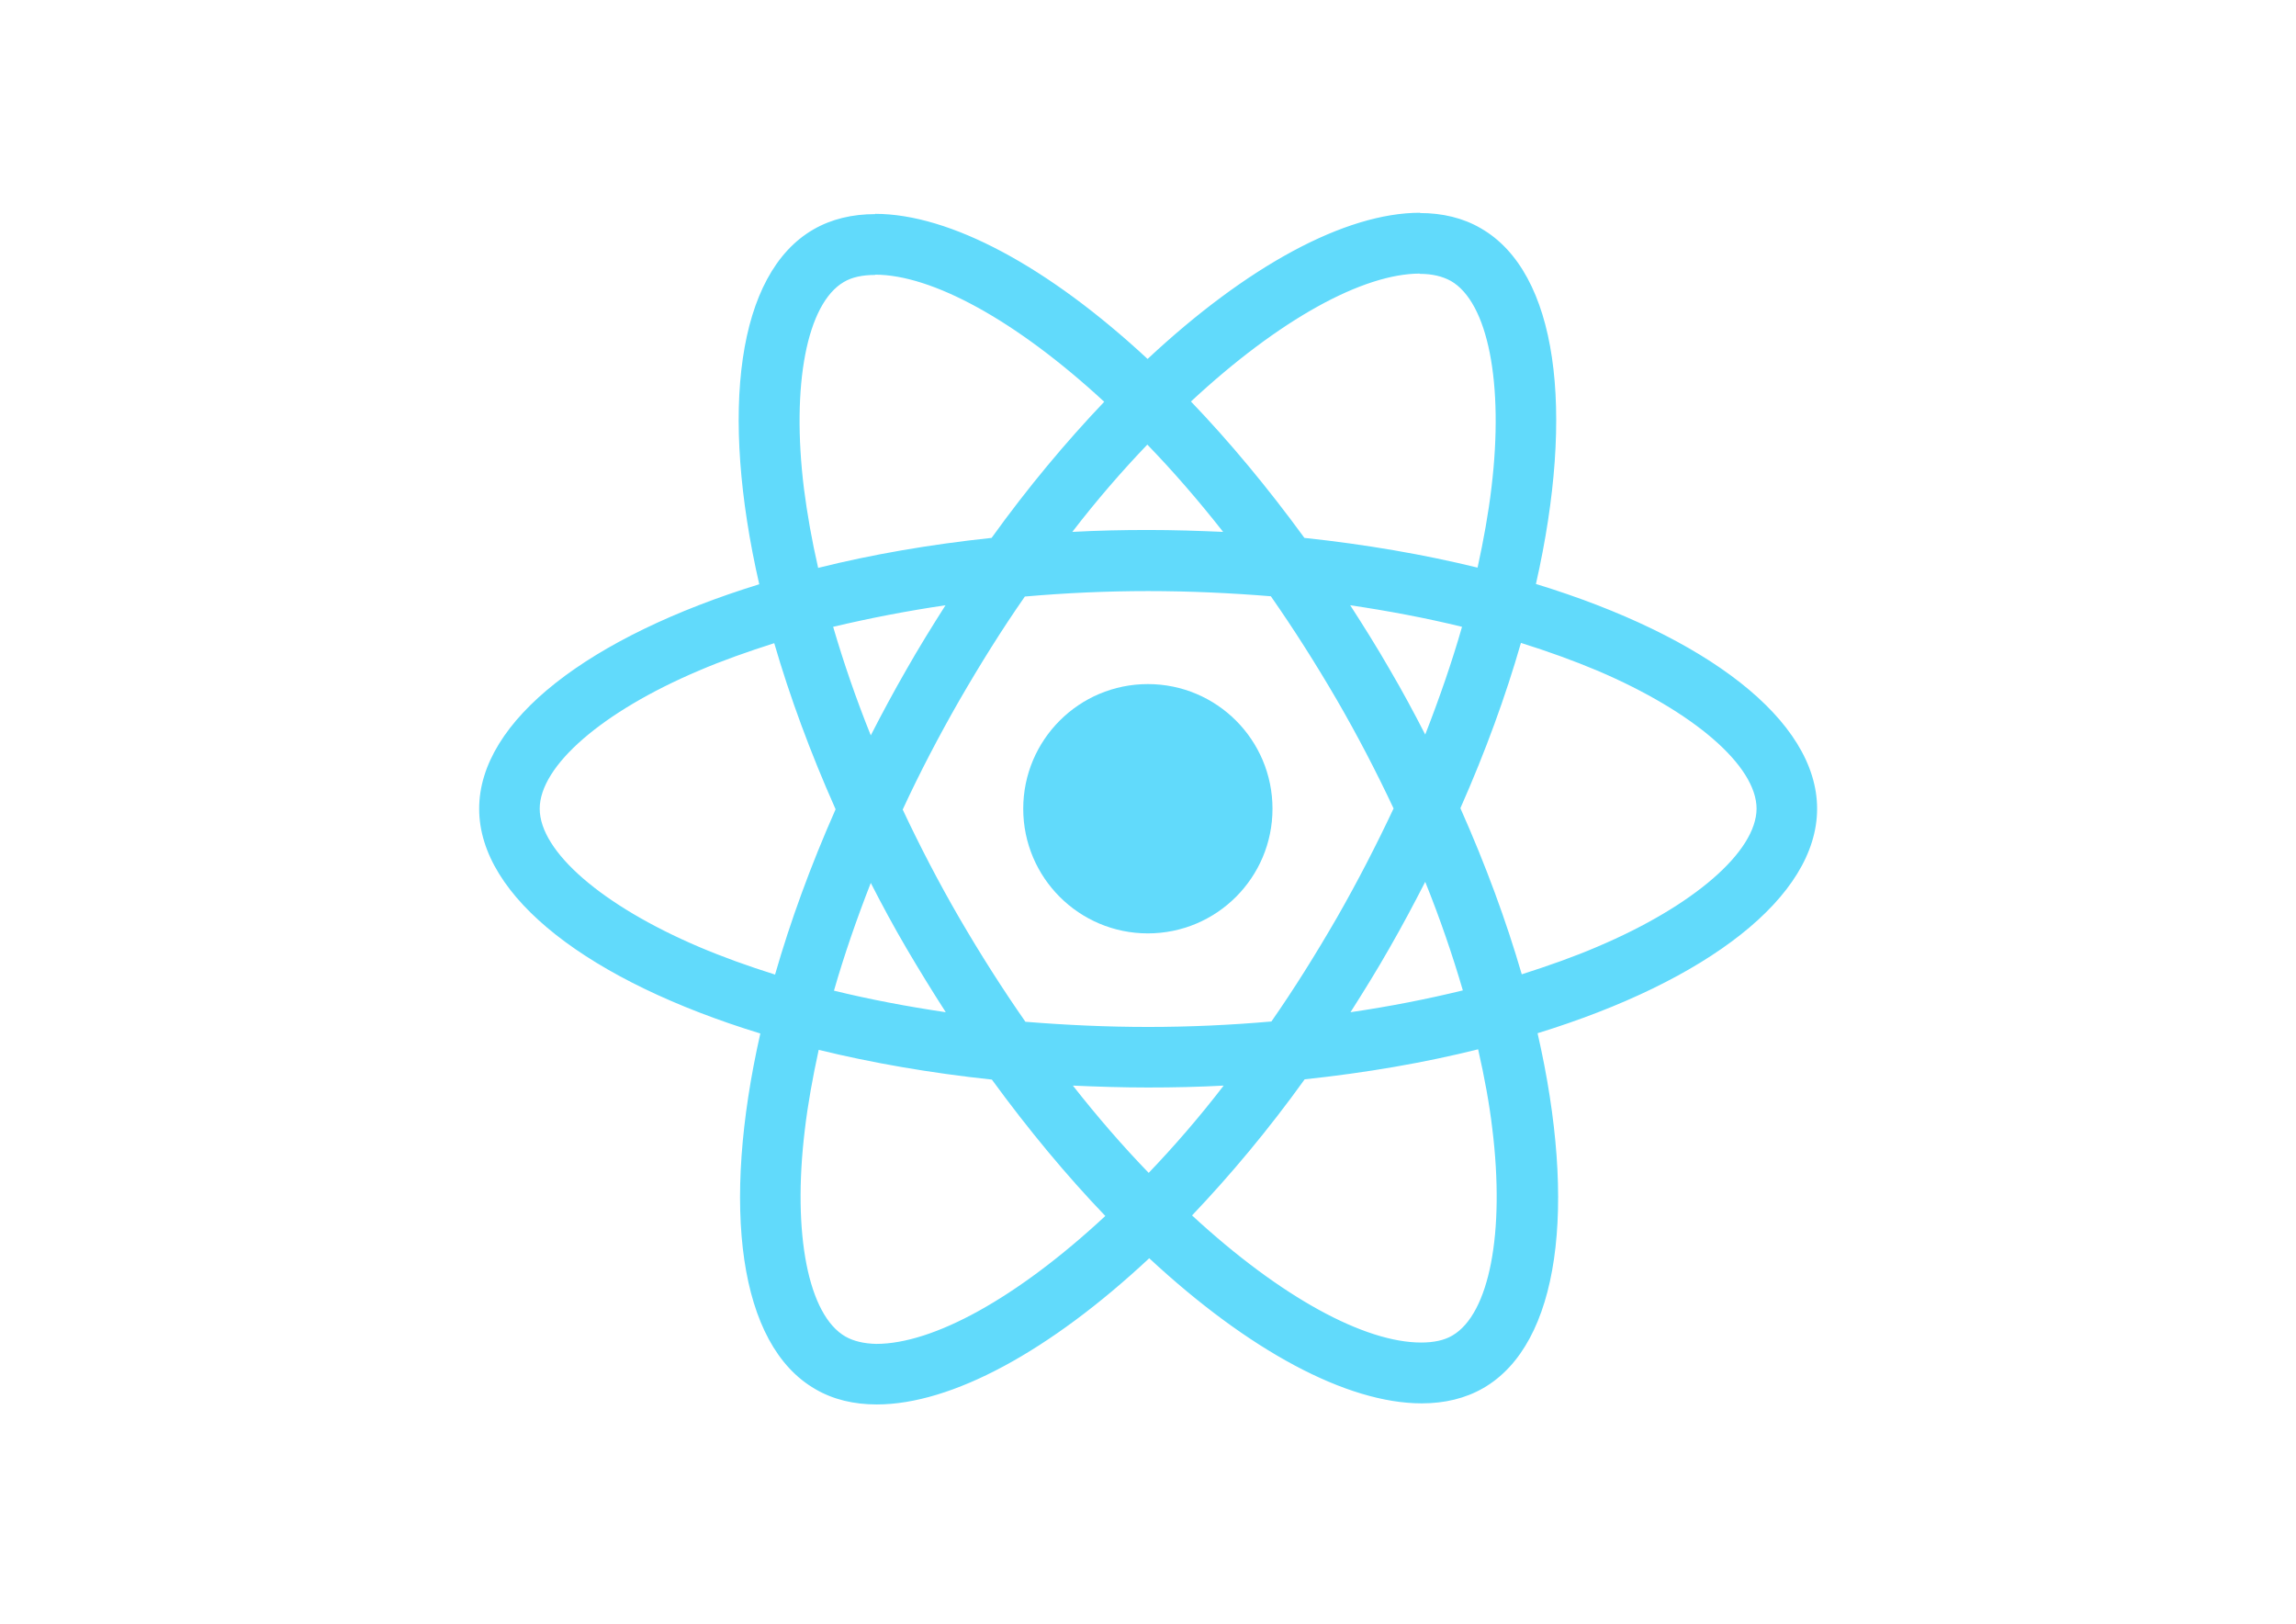
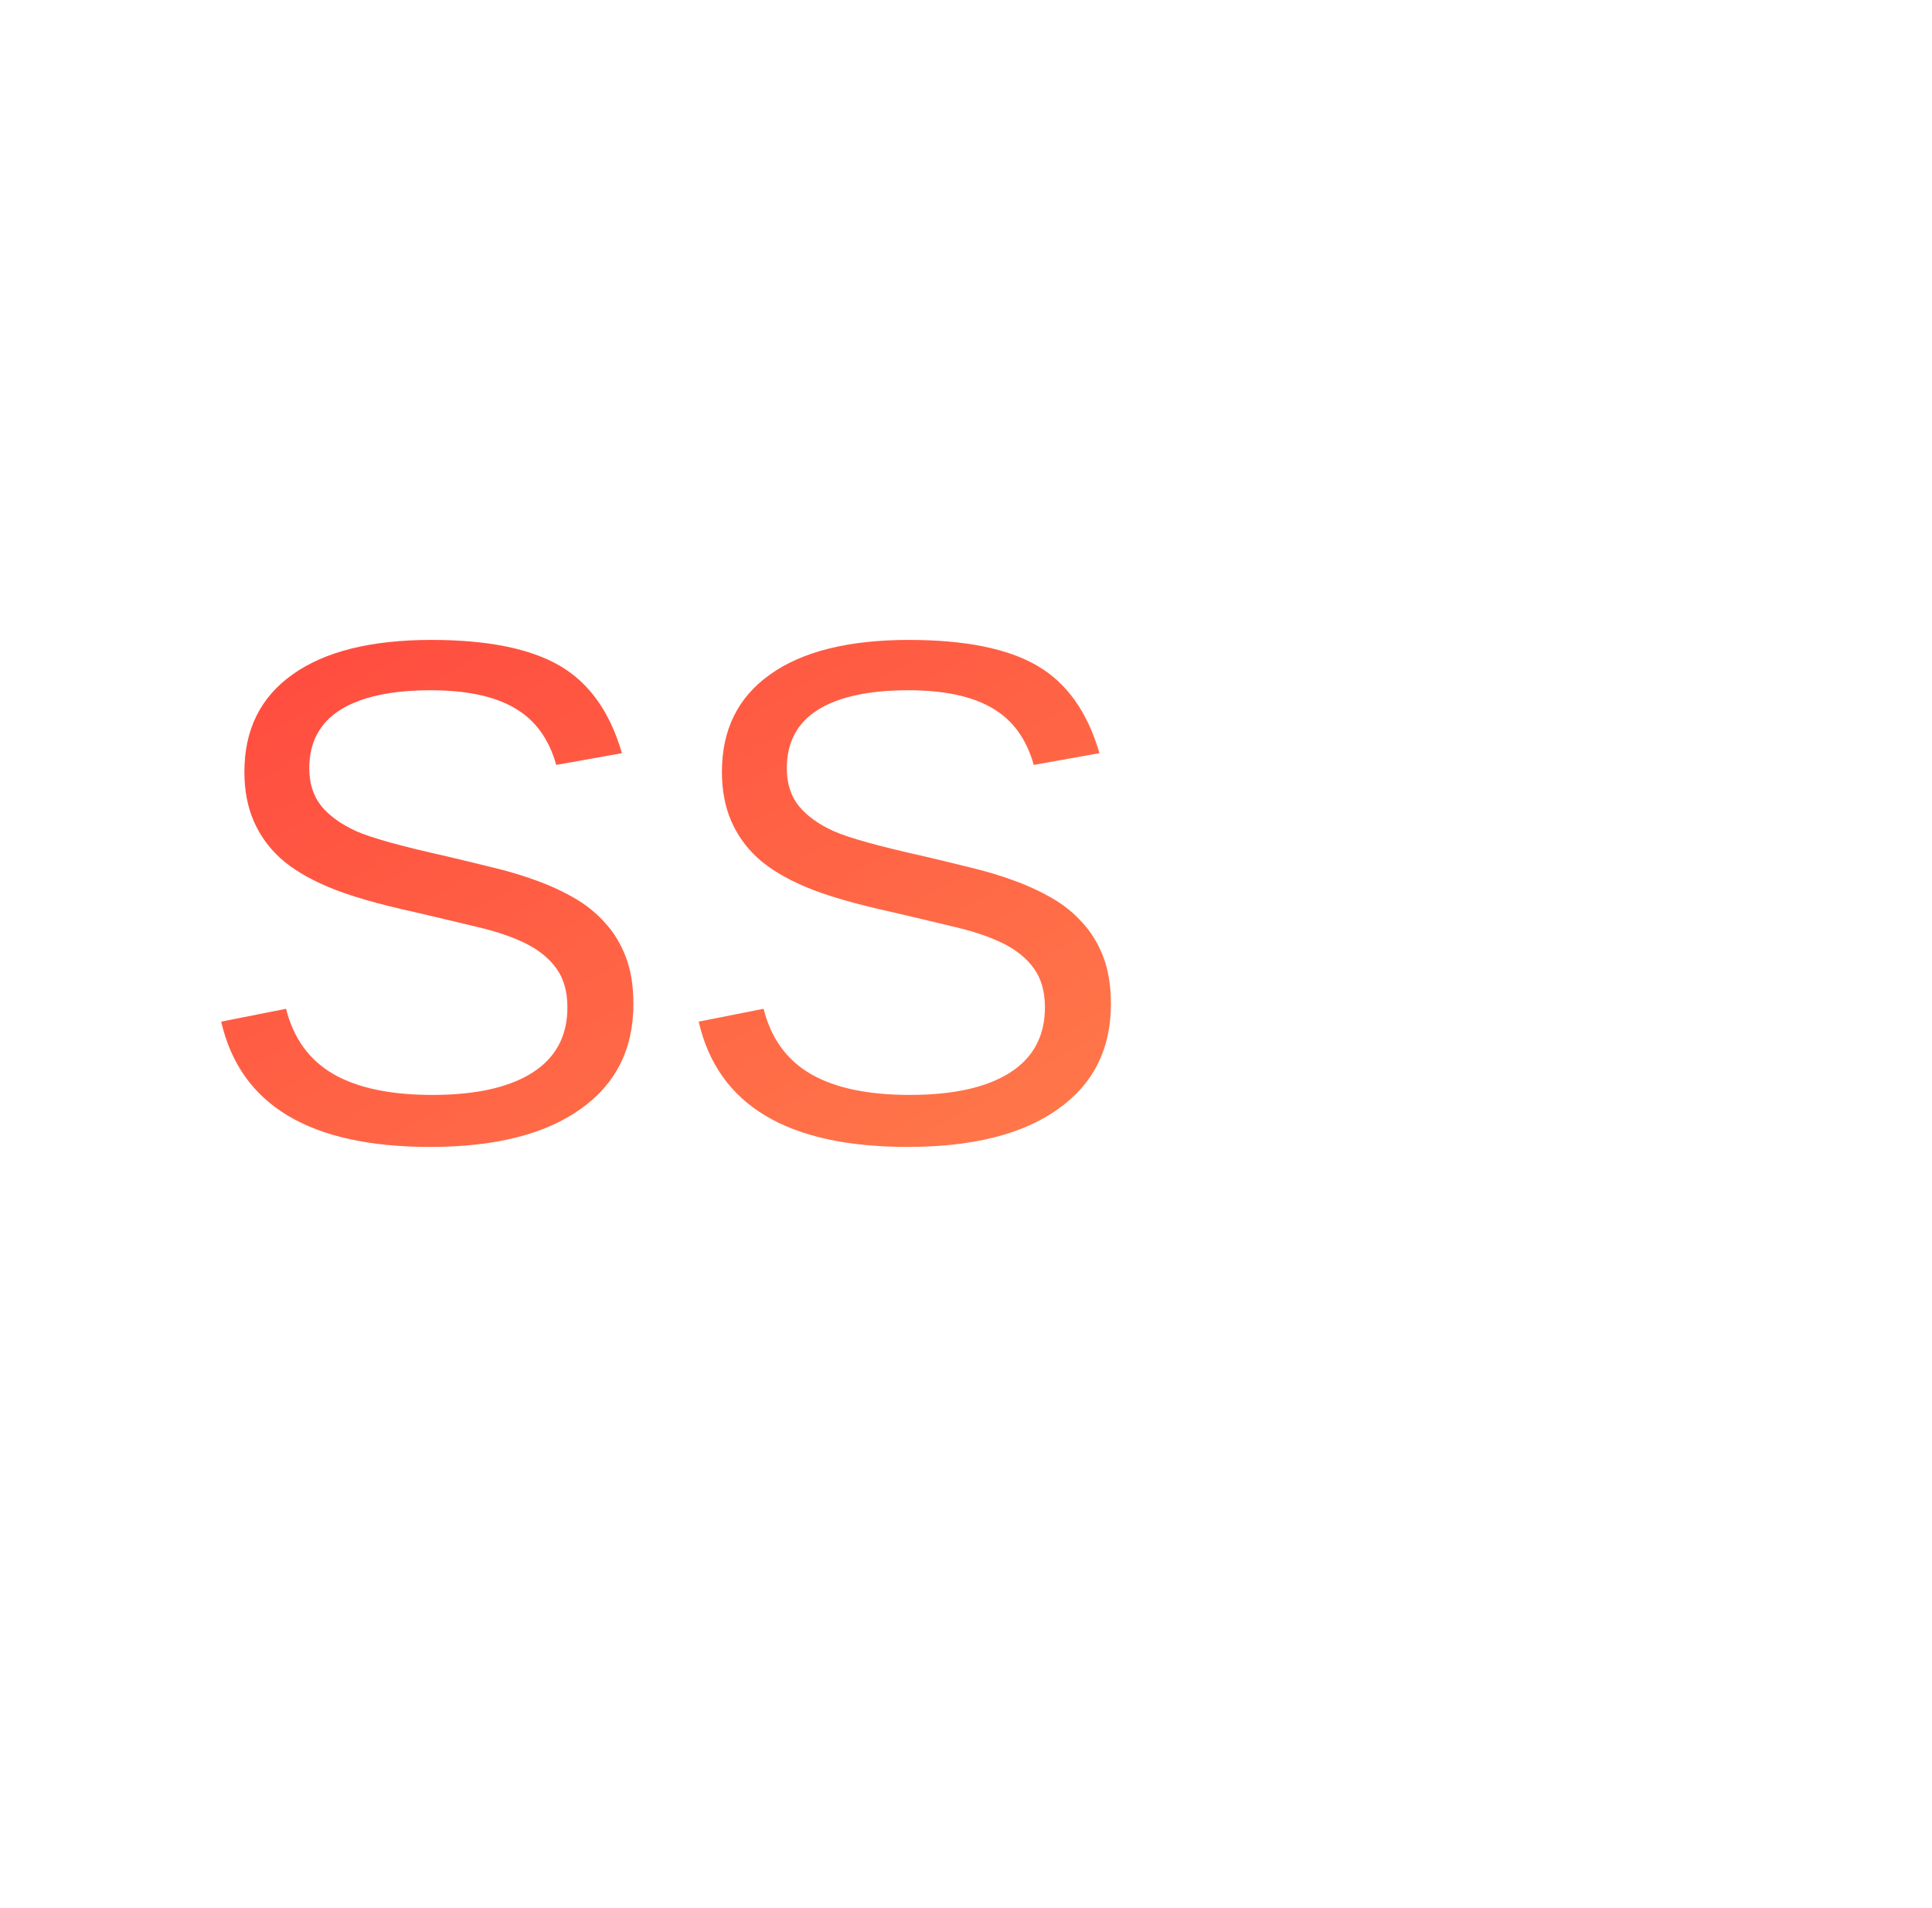
- <svg xmlns="http://www.w3.org/2000/svg" viewBox="0 0 841.9 595.3">
-   <g fill="#61DAFB">
-     <path d="M666.3 296.5c0-32.5-40.7-63.3-103.1-82.4 14.4-63.6 8-114.2-20.2-130.4-6.5-3.8-14.1-5.6-22.4-5.6v22.3c4.6 0 8.3.9 11.4 2.6 13.6 7.8 19.5 37.5 14.9 75.7-1.1 9.4-2.9 19.3-5.1 29.4-19.6-4.8-41-8.5-63.5-10.9-13.5-18.5-27.5-35.3-41.6-50 32.6-30.3 63.2-46.9 84-46.9V78c-27.5 0-63.5 19.6-99.9 53.6-36.4-33.8-72.4-53.2-99.9-53.2v22.3c20.7 0 51.4 16.5 84 46.6-14 14.7-28 31.4-41.3 49.9-22.6 2.4-44 6.1-63.6 11-2.3-10-4-19.7-5.2-29-4.7-38.2 1.1-67.9 14.6-75.8 3-1.8 6.9-2.6 11.5-2.6V78.5c-8.4 0-16 1.8-22.6 5.6-28.1 16.2-34.4 66.7-19.9 130.1-62.2 19.2-102.7 49.9-102.7 82.3 0 32.5 40.7 63.3 103.1 82.4-14.4 63.6-8 114.2 20.2 130.4 6.5 3.8 14.1 5.6 22.5 5.6 27.5 0 63.5-19.6 99.9-53.6 36.4 33.8 72.4 53.2 99.9 53.2 8.4 0 16-1.8 22.6-5.6 28.1-16.2 34.4-66.7 19.9-130.1 62-19.1 102.5-49.9 102.5-82.3zm-130.2-66.7c-3.7 12.9-8.3 26.2-13.5 39.5-4.1-8-8.4-16-13.1-24-4.6-8-9.5-15.8-14.4-23.4 14.2 2.1 27.9 4.7 41 7.9zm-45.8 106.5c-7.8 13.5-15.8 26.3-24.1 38.2-14.9 1.3-30 2-45.2 2-15.1 0-30.2-.7-45-1.9-8.3-11.9-16.4-24.6-24.2-38-7.6-13.1-14.5-26.4-20.8-39.8 6.2-13.4 13.2-26.8 20.7-39.9 7.8-13.5 15.8-26.3 24.1-38.2 14.9-1.3 30-2 45.2-2 15.1 0 30.2.7 45 1.9 8.3 11.9 16.4 24.6 24.2 38 7.6 13.1 14.5 26.4 20.8 39.8-6.3 13.4-13.2 26.8-20.7 39.9zm32.3-13c5.4 13.4 10 26.8 13.8 39.8-13.1 3.2-26.9 5.9-41.2 8 4.9-7.7 9.8-15.6 14.4-23.7 4.6-8 8.9-16.1 13-24.1zM421.2 430c-9.3-9.6-18.6-20.3-27.8-32 9 .4 18.2.7 27.5.7 9.4 0 18.7-.2 27.8-.7-9 11.7-18.3 22.4-27.5 32zm-74.4-58.9c-14.2-2.1-27.9-4.7-41-7.9 3.7-12.9 8.3-26.2 13.5-39.5 4.1 8 8.4 16 13.1 24 4.7 8 9.5 15.8 14.4 23.4zM420.7 163c9.3 9.6 18.6 20.3 27.8 32-9-.4-18.2-.7-27.5-.7-9.4 0-18.7.2-27.8.7 9-11.7 18.3-22.4 27.5-32zm-74 58.9c-4.9 7.7-9.8 15.6-14.4 23.7-4.6 8-8.9 16-13 24-5.4-13.4-10-26.8-13.8-39.8 13.1-3.1 26.9-5.8 41.2-7.9zm-90.5 125.2c-35.4-15.1-58.3-34.9-58.3-50.6 0-15.7 22.9-35.6 58.3-50.6 8.6-3.7 18-7 27.7-10.1 5.7 19.6 13.2 40 22.5 60.9-9.2 20.8-16.6 41.1-22.2 60.6-9.9-3.1-19.3-6.5-28-10.2zM310 490c-13.6-7.8-19.5-37.5-14.9-75.7 1.1-9.4 2.9-19.3 5.1-29.4 19.6 4.8 41 8.5 63.5 10.9 13.5 18.5 27.5 35.3 41.6 50-32.6 30.3-63.2 46.9-84 46.9-4.5-.1-8.3-1-11.3-2.7zm237.2-76.2c4.7 38.2-1.1 67.9-14.6 75.8-3 1.8-6.9 2.6-11.5 2.6-20.7 0-51.4-16.5-84-46.6 14-14.7 28-31.4 41.3-49.9 22.6-2.4 44-6.1 63.6-11 2.3 10.1 4.1 19.8 5.2 29.1zm38.5-66.7c-8.6 3.7-18 7-27.7 10.1-5.7-19.6-13.2-40-22.5-60.9 9.2-20.8 16.6-41.1 22.2-60.6 9.9 3.1 19.3 6.5 28.1 10.2 35.4 15.1 58.3 34.9 58.3 50.6-.1 15.7-23 35.6-58.4 50.6zM320.8 78.4z" />
-     <circle cx="420.9" cy="296.5" r="45.7" />
-     <path d="M520.5 78.1z" />
+ <svg xmlns="http://www.w3.org/2000/svg" width="308.761" height="304.916" viewBox="0 0 106.008 104.687" version="1.1">
+   <defs>
+     <linearGradient id="gradient1" x1="0%" y1="0%" x2="100%" y2="100%">
+       <stop offset="0%" style="stop-color:#ff4a3f;stop-opacity:1" />
+       <stop offset="100%" style="stop-color:#ff794a;stop-opacity:1" />
+     </linearGradient>
+   </defs>
+   <g transform="matrix(0.9820593,0,0,0.9820593,-0.05456052,0)">
+     <text x="10%" y="50%" font-family="Arial, sans-serif" font-size="40" fill="url(#gradient1)" text-anchor="start" dominant-baseline="middle">
+       SS
+     </text>
  </g>
</svg>
